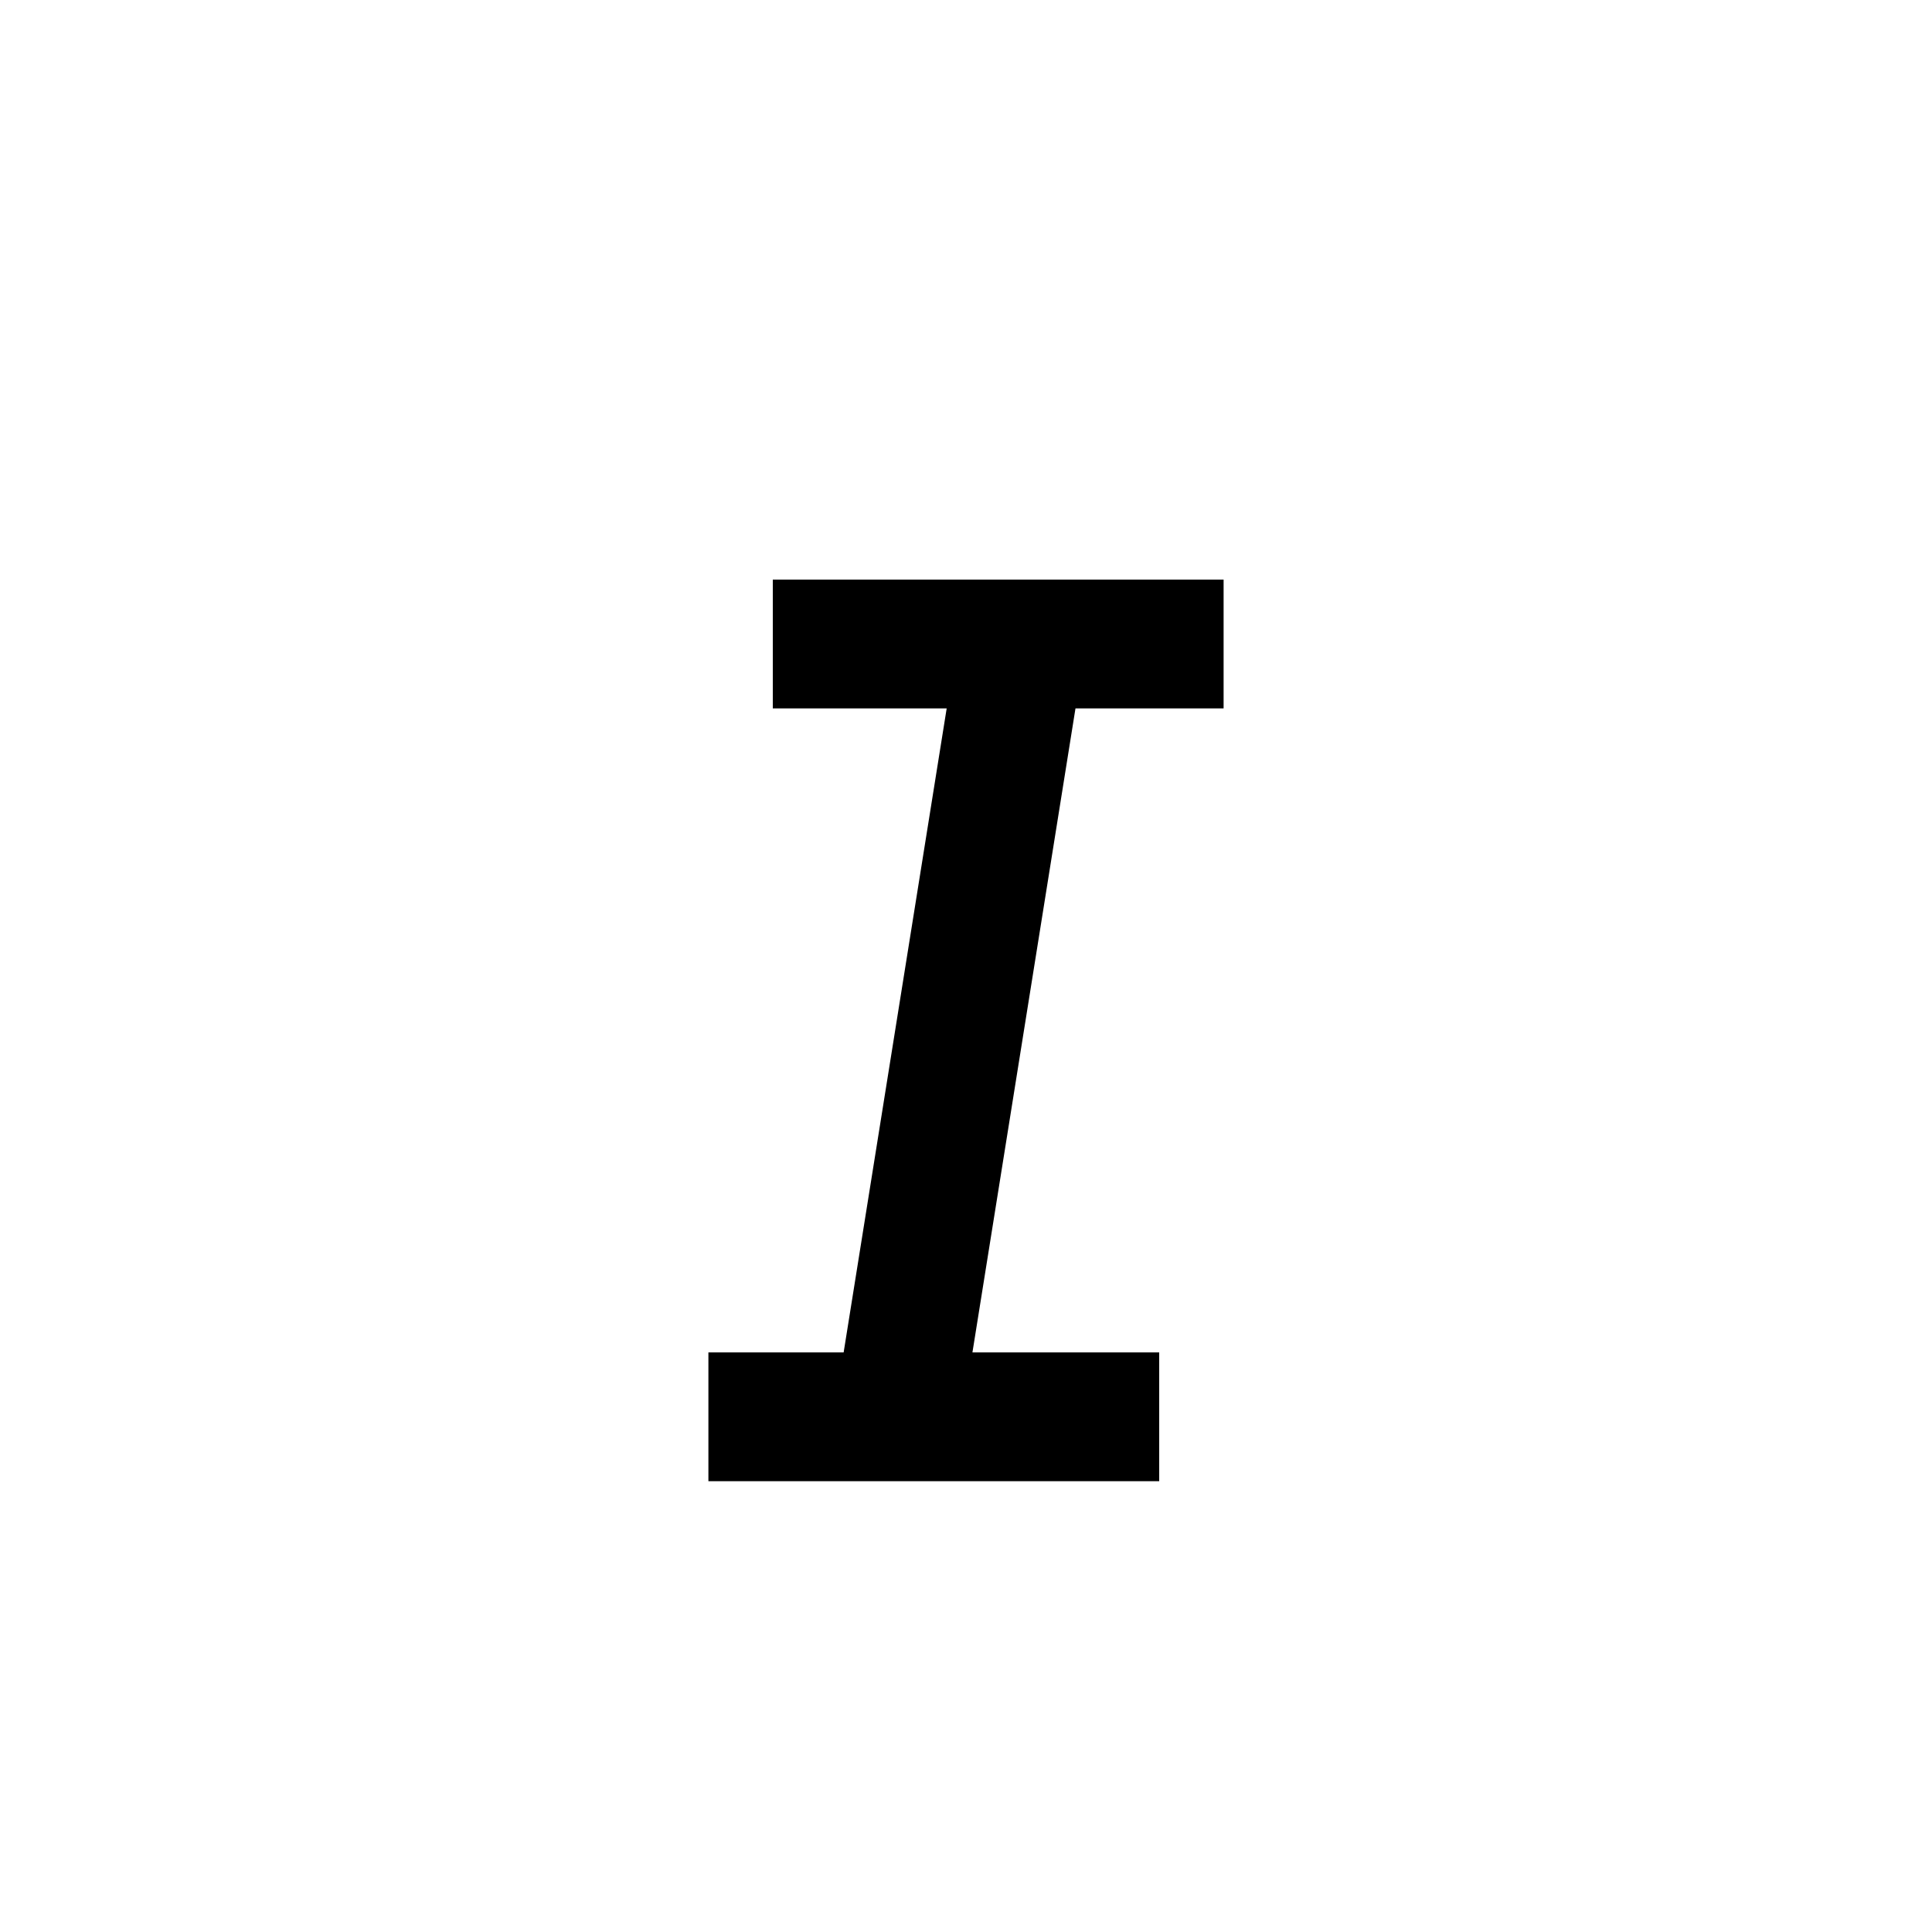
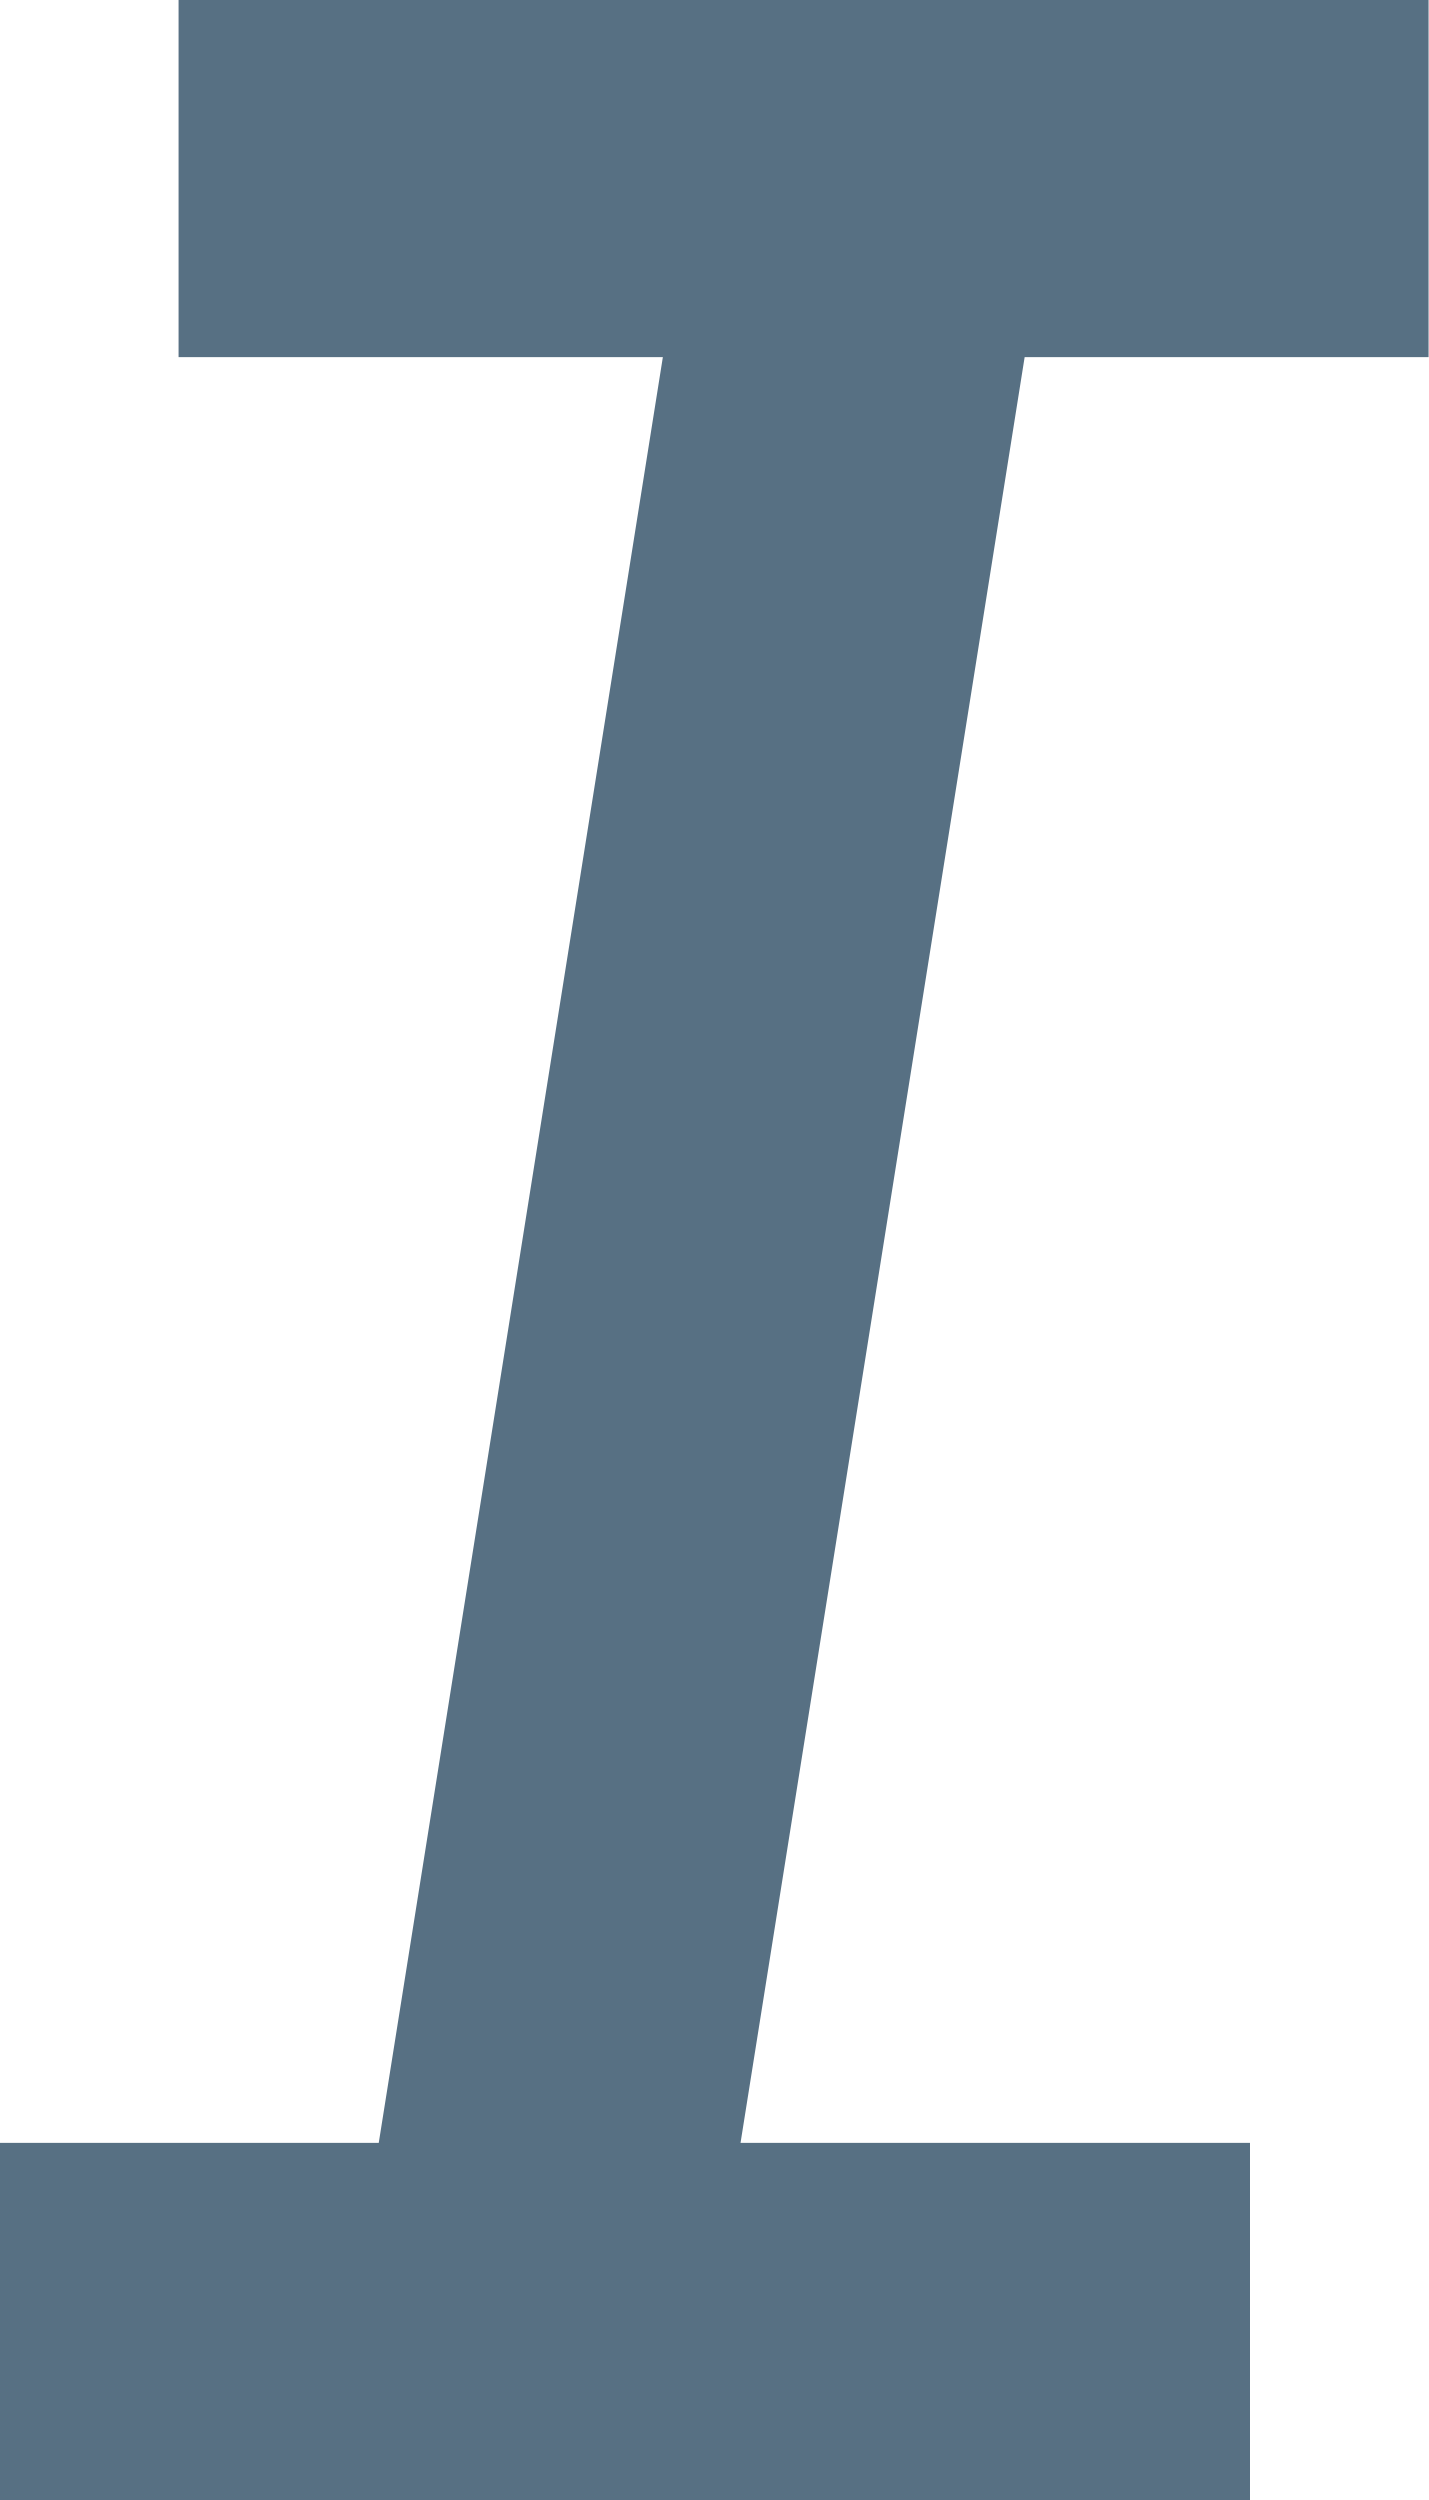
- <svg xmlns="http://www.w3.org/2000/svg" version="1.1" x="0px" y="0px" viewBox="0 0 30 30" width="30px" height="30px" xml:space="preserve">
-   <polygon points="19,11 19,9 12,9 12,11 14.7,11 13.1,21 11,21 11,23 18,23 18,21 15.1,21 16.7,11 " />
+ <svg xmlns="http://www.w3.org/2000/svg" width="8px" height="14px" viewBox="0 0 8 14" version="1.1">
+   <defs />
+   <g id="Symbols" stroke="none" stroke-width="1" fill="none" fill-rule="evenodd">
+     <g id="03-Inputs-/-02-Text-Area-/-02-Rich-Text" transform="translate(-76, -45)" fill="#577083">
+       <g id="Rich-Text-Editor" transform="translate(0, 30)">
+         <g id="Actions">
+           <polygon id="Icon-Italic" points="84 17 84 15 77 15 77 17 79.712 17 78.121 27 76 27 76 29 83 29 83 27 80.147 27 81.738 17" />
+         </g>
+       </g>
+     </g>
+   </g>
</svg>
